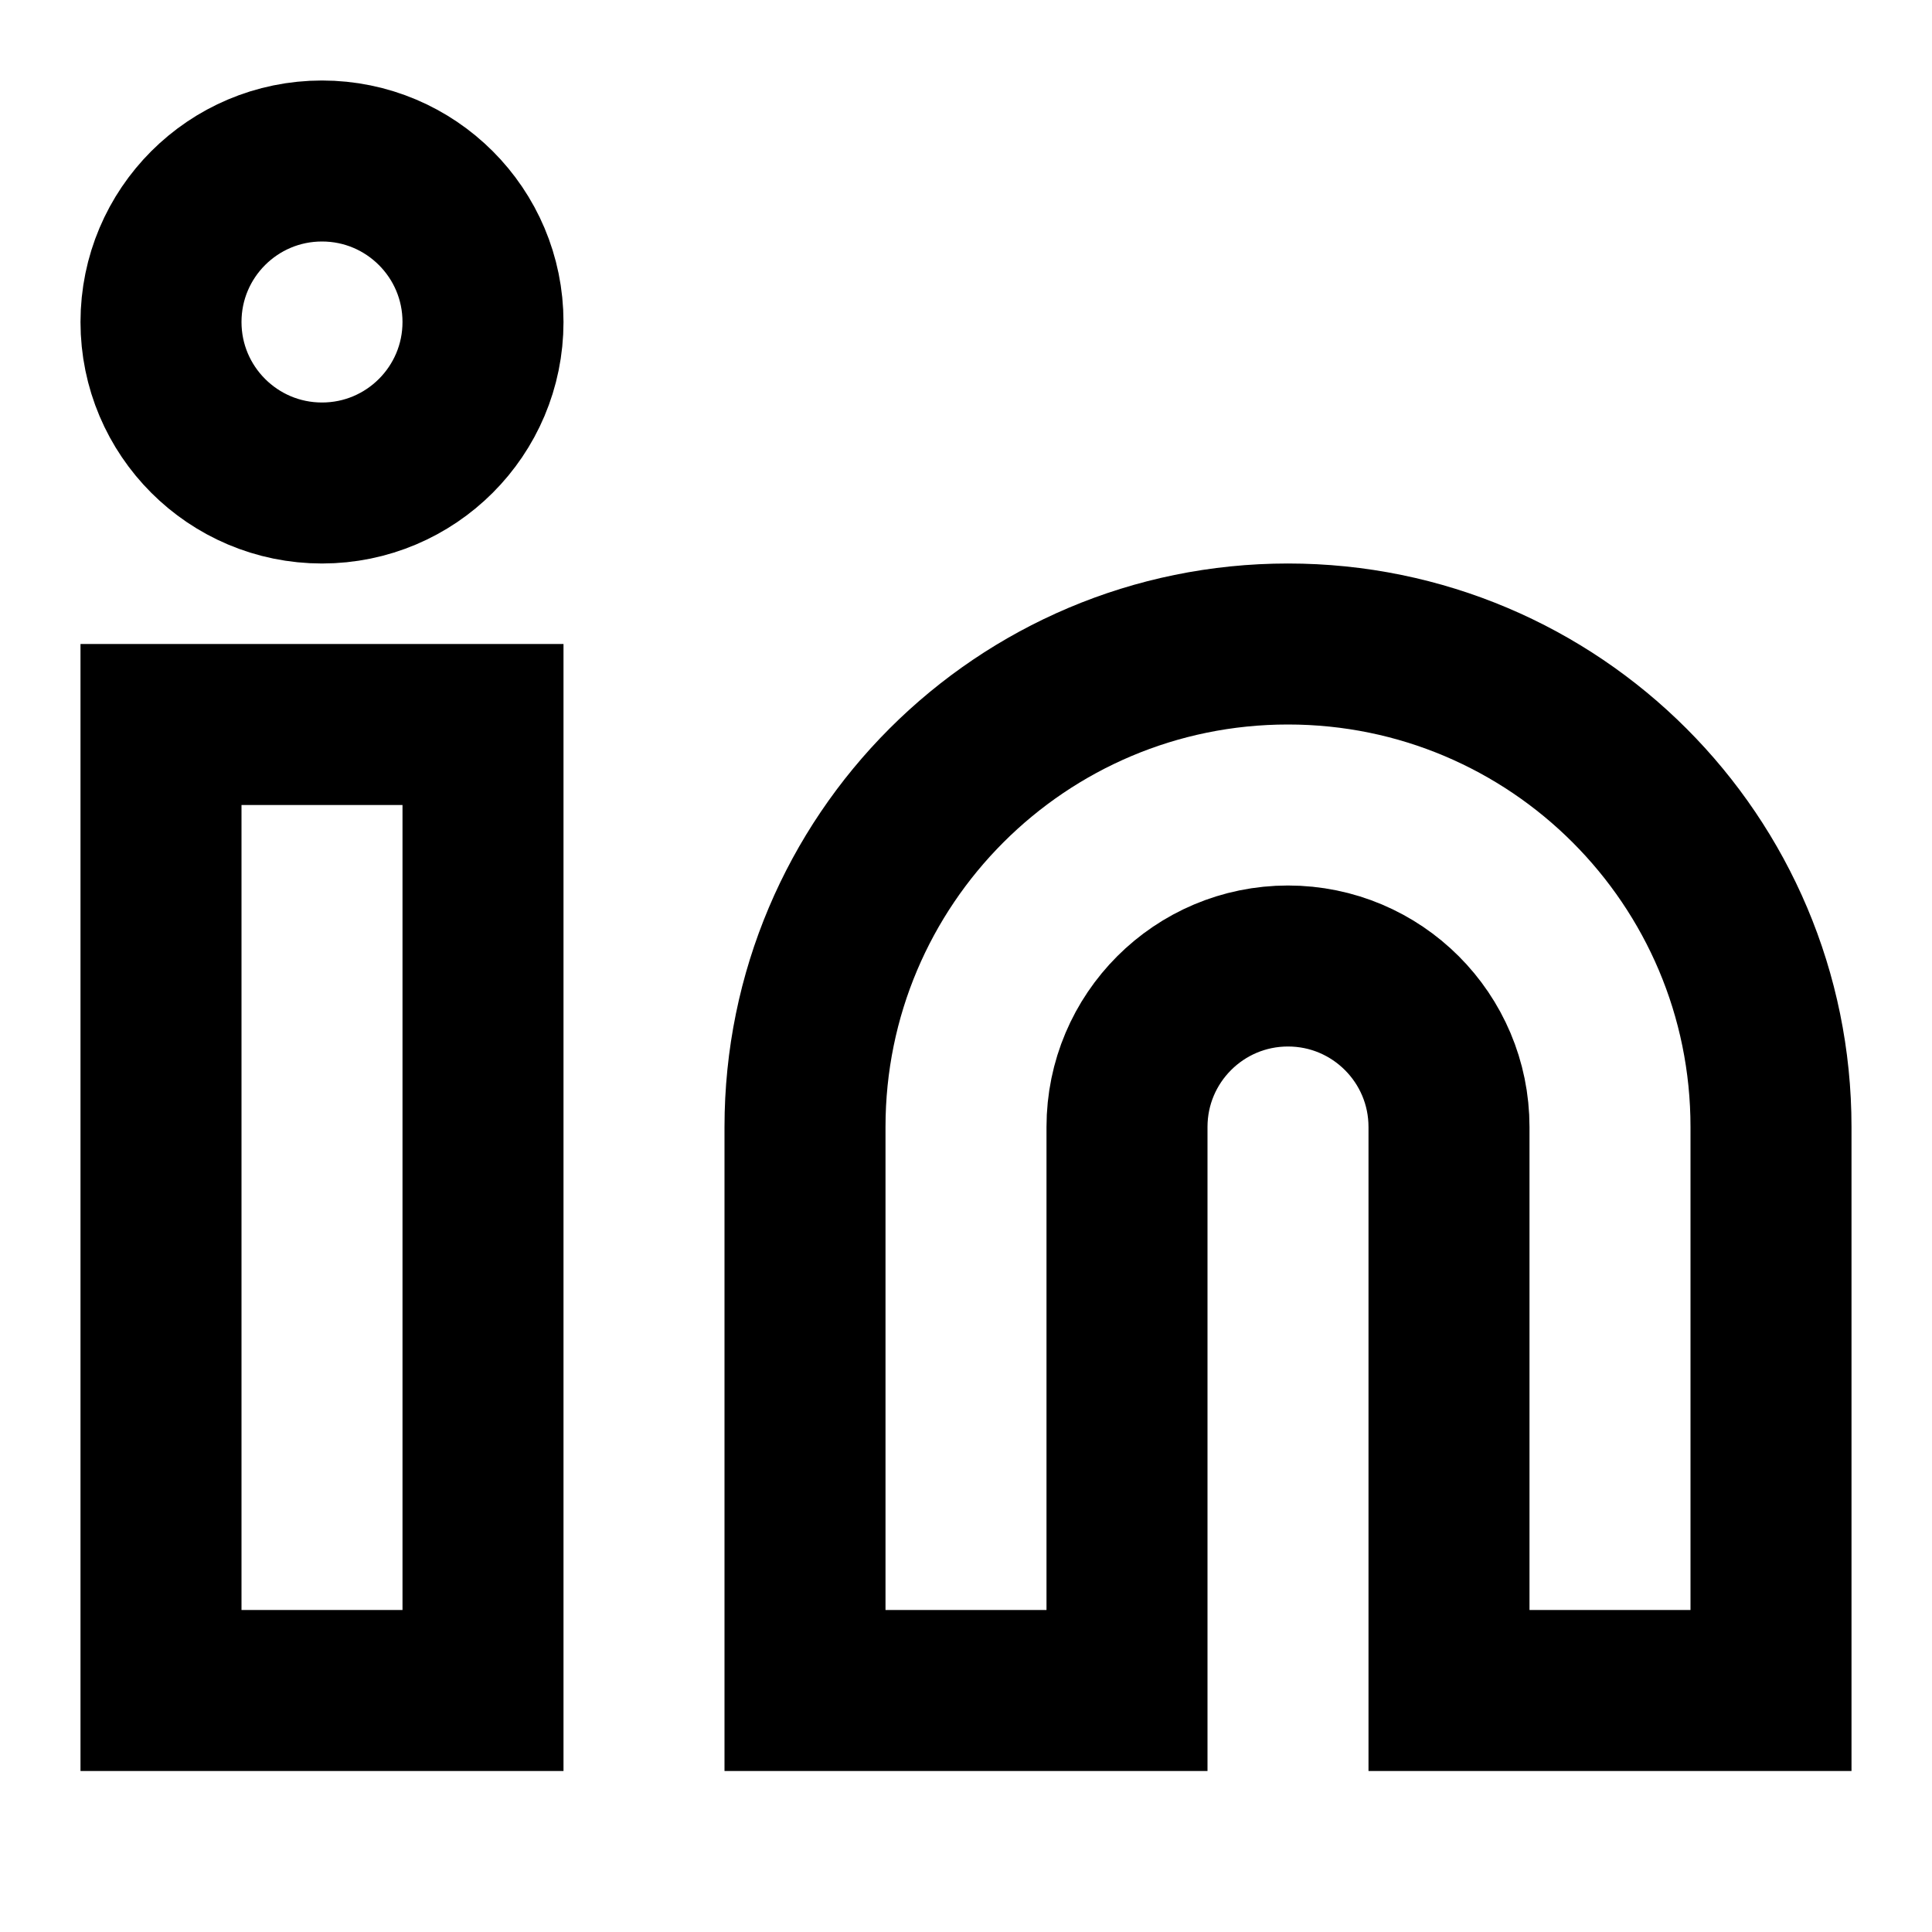
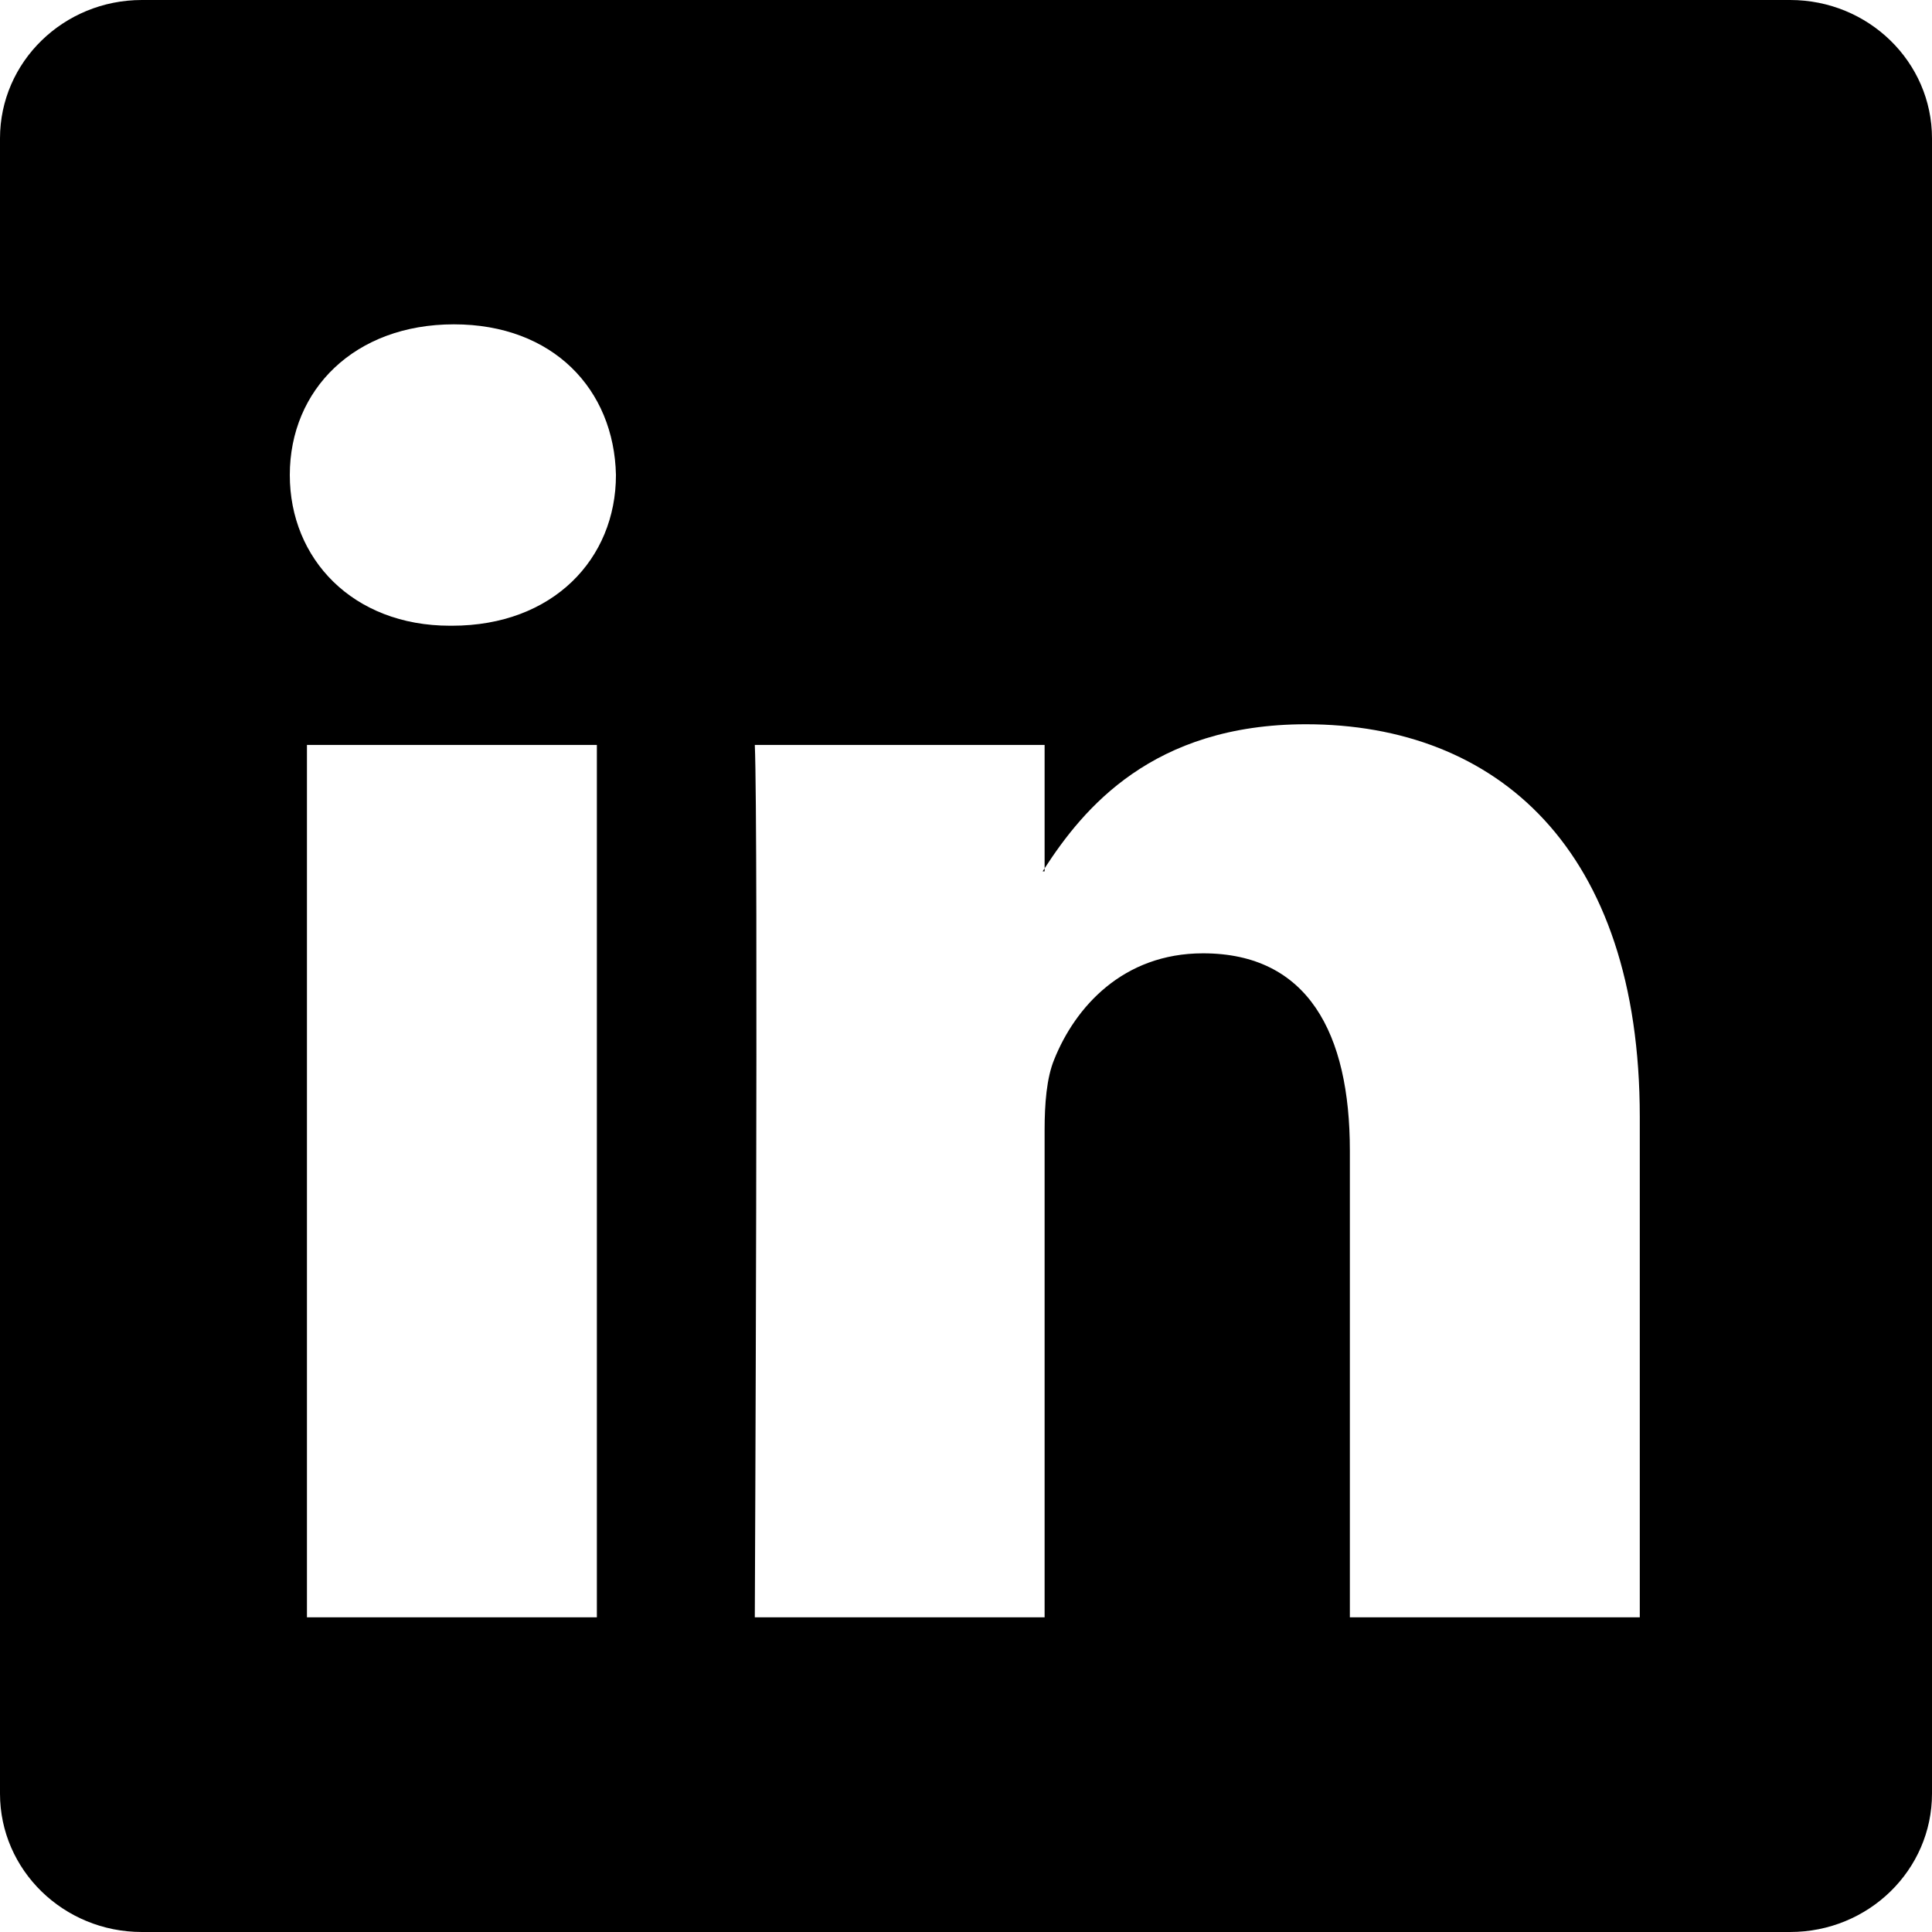
- <svg xmlns="http://www.w3.org/2000/svg" stroke="currentColor" fill="none" stroke-width="2" viewBox="0 0 24 24" height="1em" width="1em">
-   <path d="M16 8a6 6 0 0 1 6 6v7h-4v-7a2 2 0 0 0-2-2 2 2 0 0 0-2 2v7h-4v-7a6 6 0 0 1 6-6z" />
-   <rect x="2" y="9" width="4" height="12" />
-   <circle cx="4" cy="4" r="2" />
+ <svg xmlns="http://www.w3.org/2000/svg" width="16" height="16" fill="currentColor" class="bi bi-linkedin" viewBox="0 0 16 16">
+   <path d="M0 1.146C0 .513.526 0 1.175 0h13.65C15.474 0 16 .513 16 1.146v13.708c0 .633-.526 1.146-1.175 1.146H1.175C.526 16 0 15.487 0 14.854V1.146zm4.943 12.248V6.169H2.542v7.225h2.401zm-1.2-8.212c.837 0 1.358-.554 1.358-1.248-.015-.709-.52-1.248-1.342-1.248-.822 0-1.359.54-1.359 1.248 0 .694.521 1.248 1.327 1.248h.016zm4.908 8.212V9.359c0-.216.016-.432.08-.586.173-.431.568-.878 1.232-.878.869 0 1.216.662 1.216 1.634v3.865h2.401V9.25c0-2.22-1.184-3.252-2.764-3.252-1.274 0-1.845.7-2.165 1.193v.025h-.016a5.54 5.54 0 0 1 .016-.025V6.169h-2.4c.03.678 0 7.225 0 7.225h2.4z" />
</svg>
